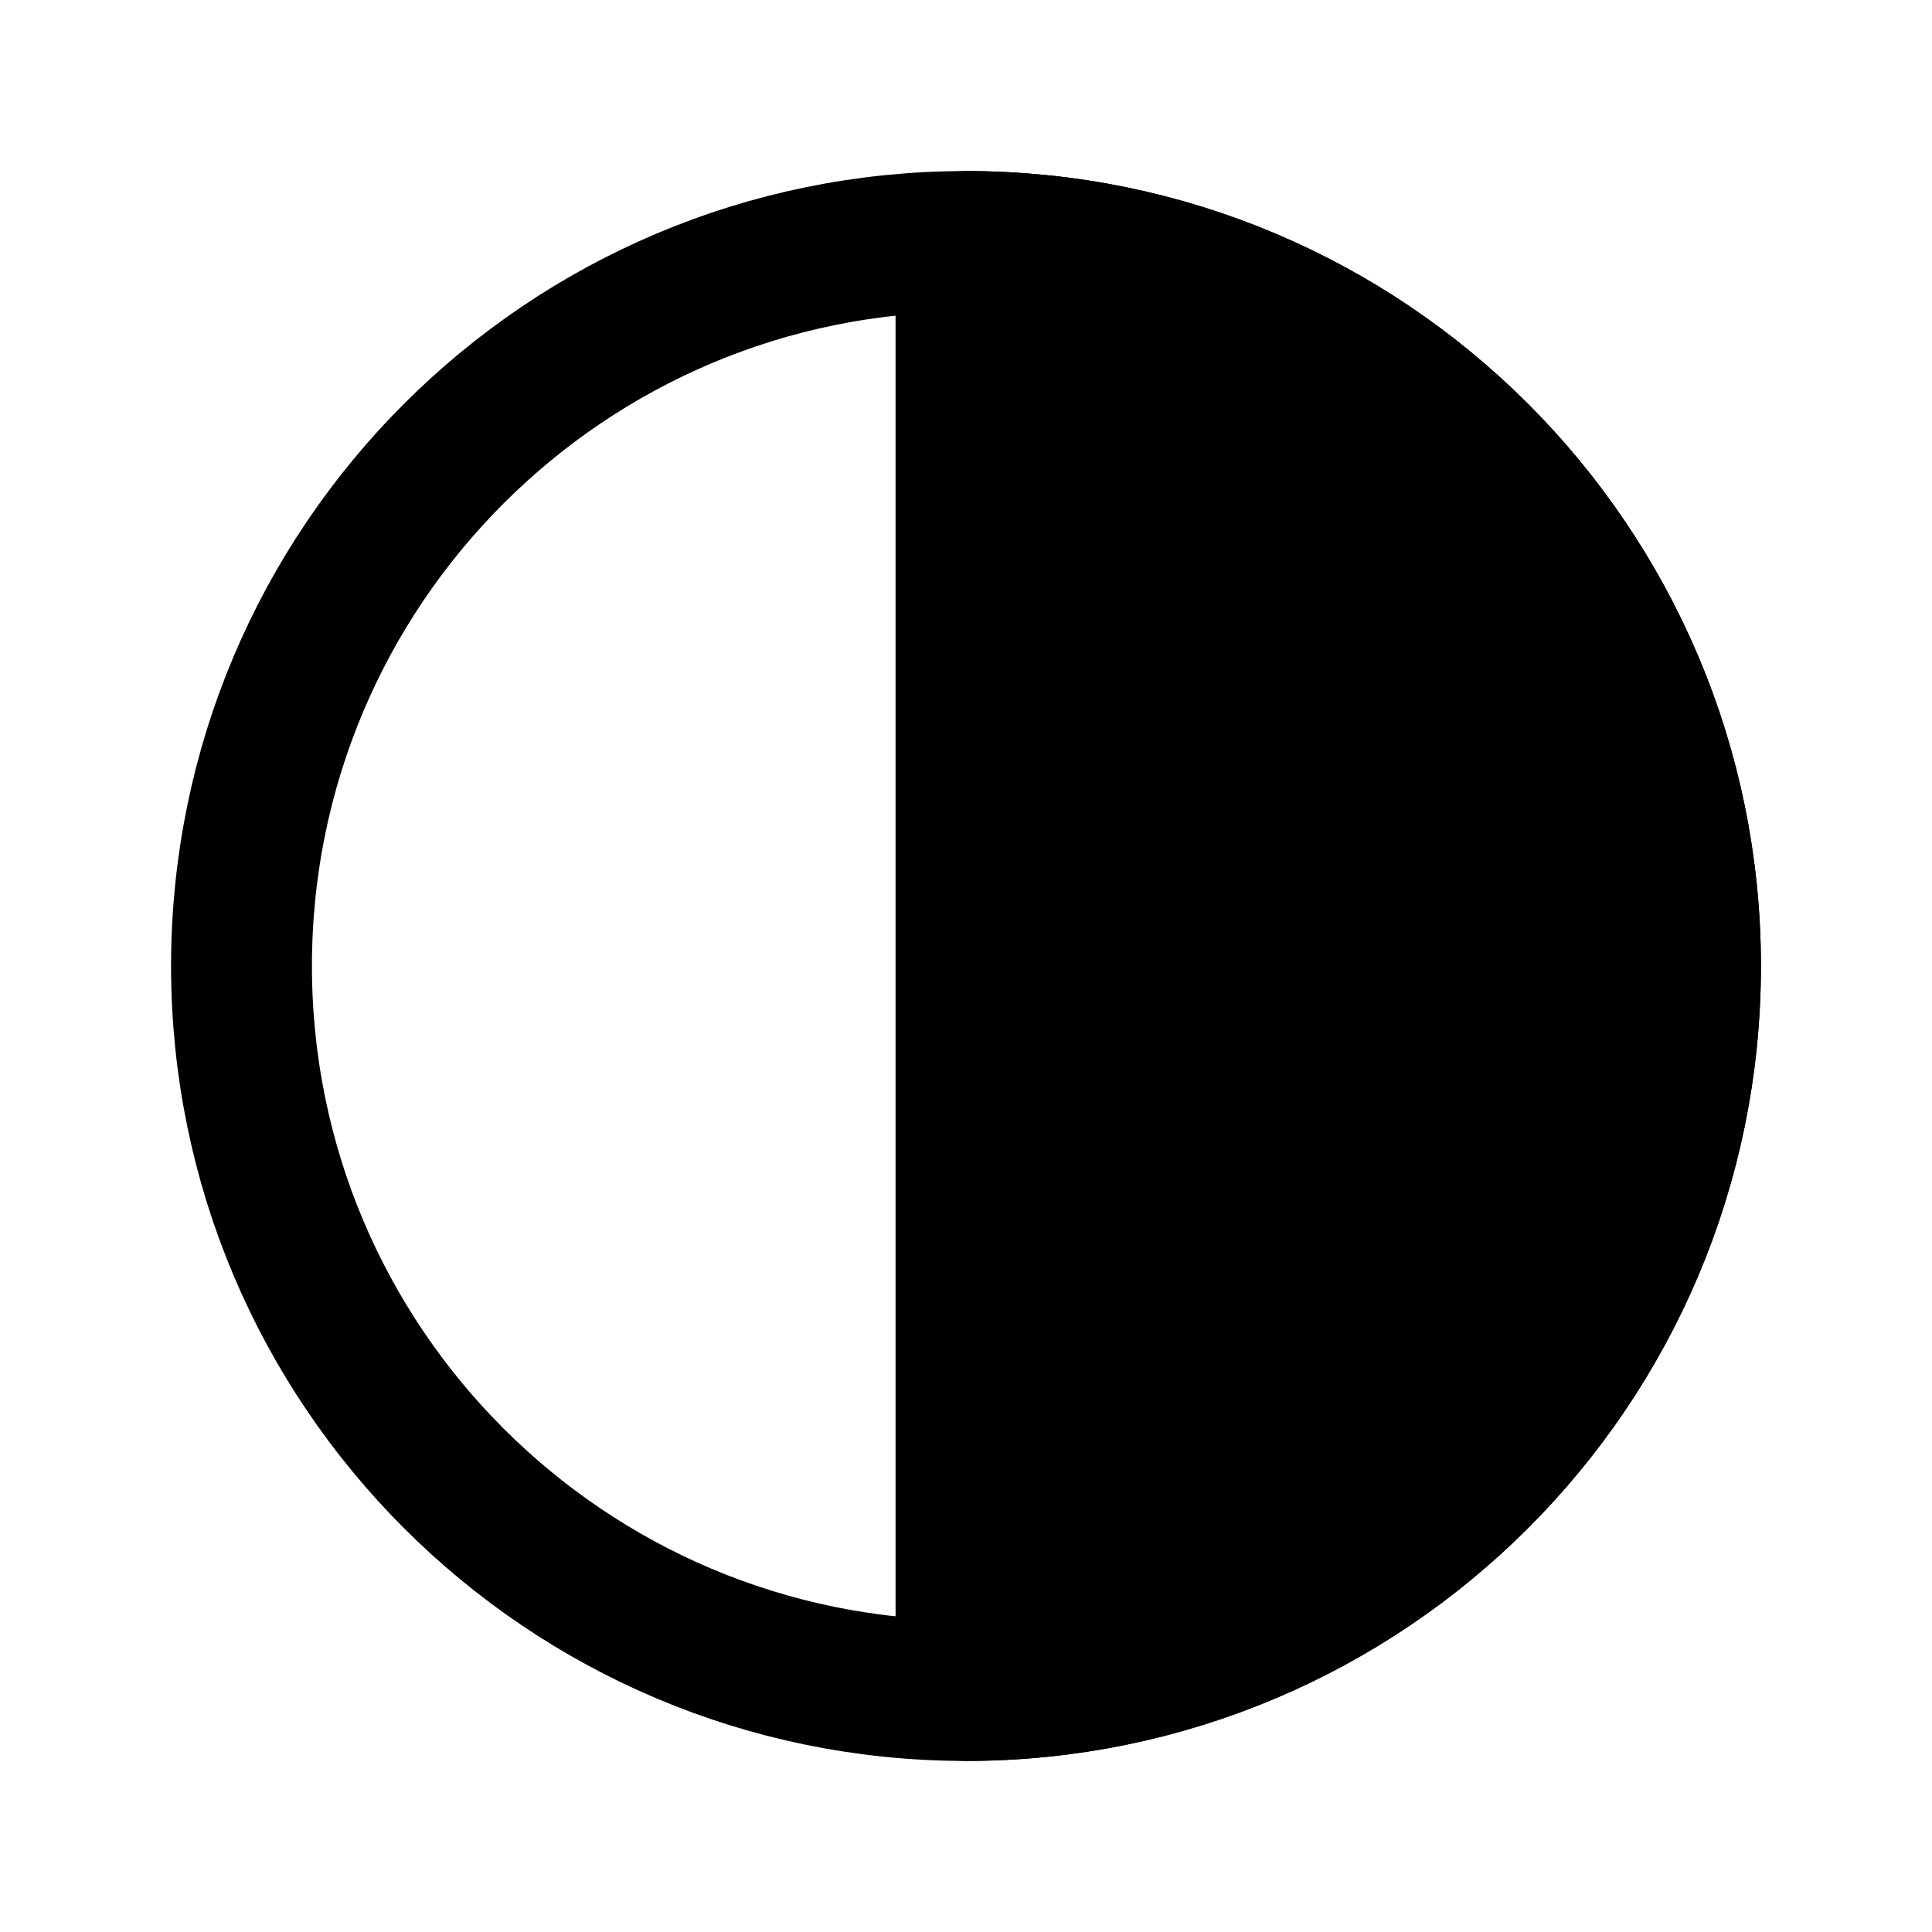
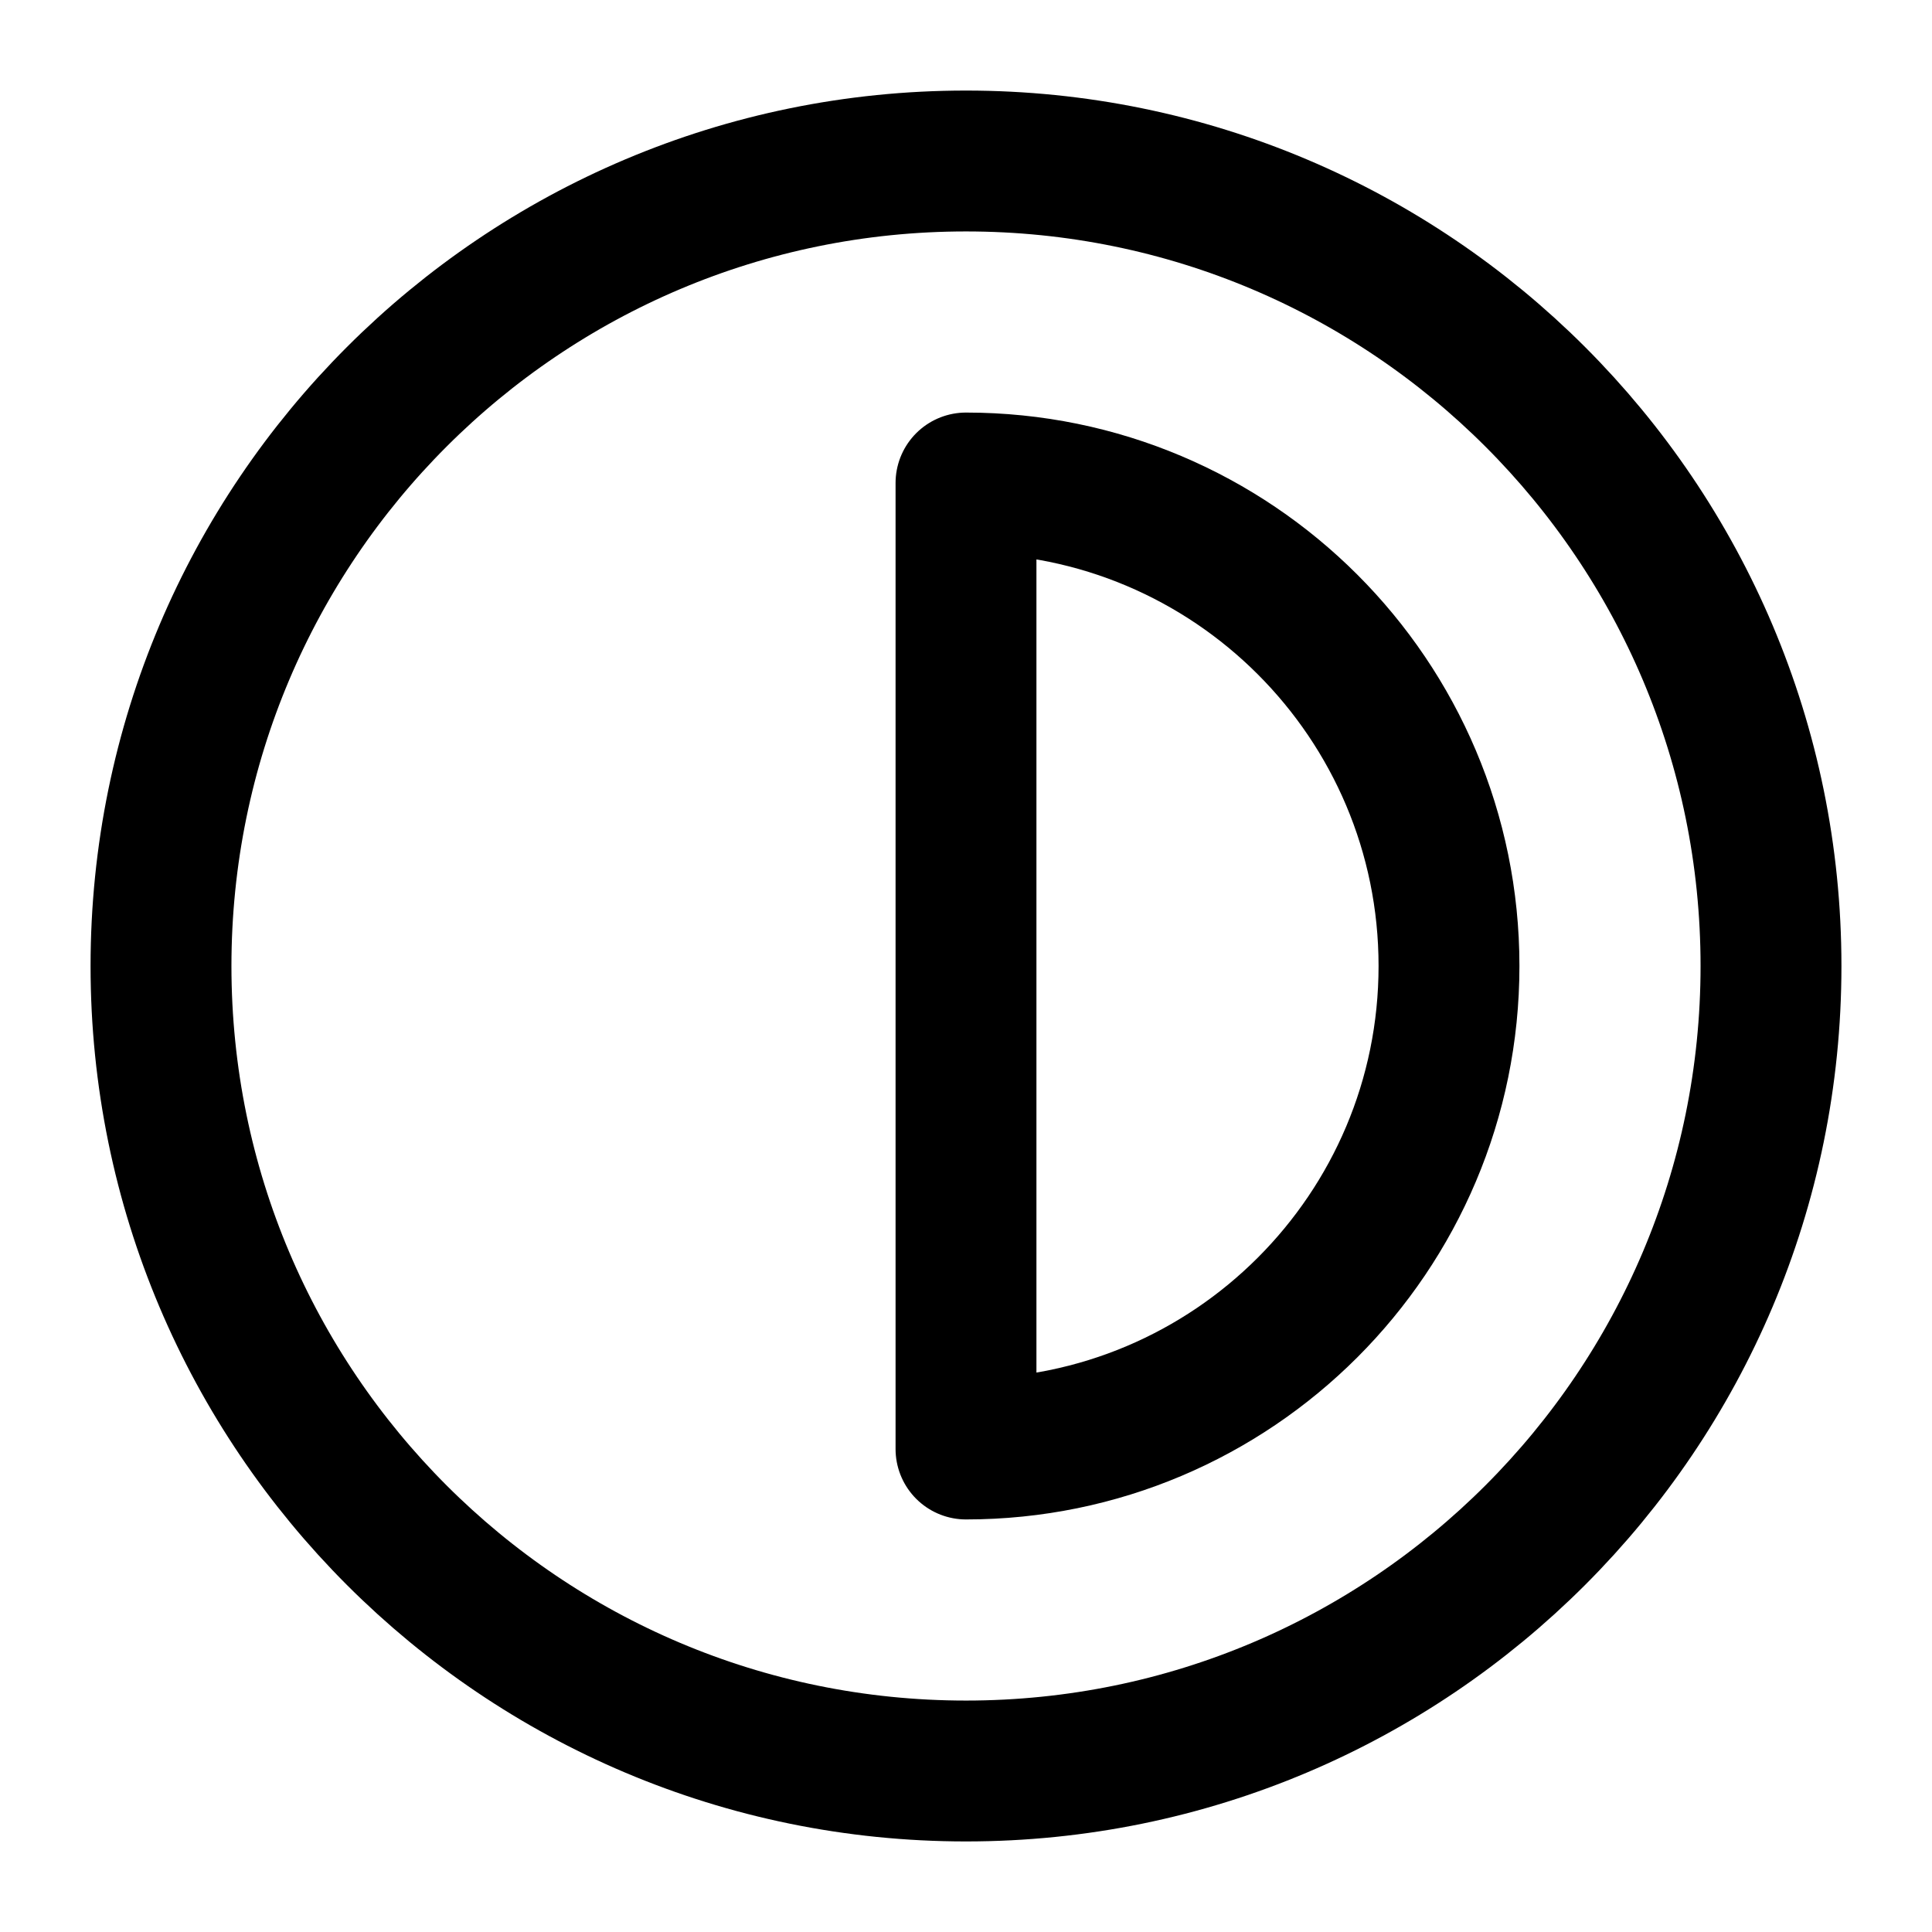
<svg xmlns="http://www.w3.org/2000/svg" aria-hidden="true" focusable="false" viewBox="0 0 24 24" width="24" height="24" fill="none" stroke="currentColor" stroke-width="1.75" stroke-linecap="round" stroke-linejoin="round">
-   <circle cx="12" cy="12" r="9" />
-   <path d="M12 3a9 9 0 0 1 0 18Z" fill="currentColor" />
+   <circle cx="12" cy="12" r="10" />
+   <path d="M12 18a6 6 0 0 0 0-12z" />
</svg>
